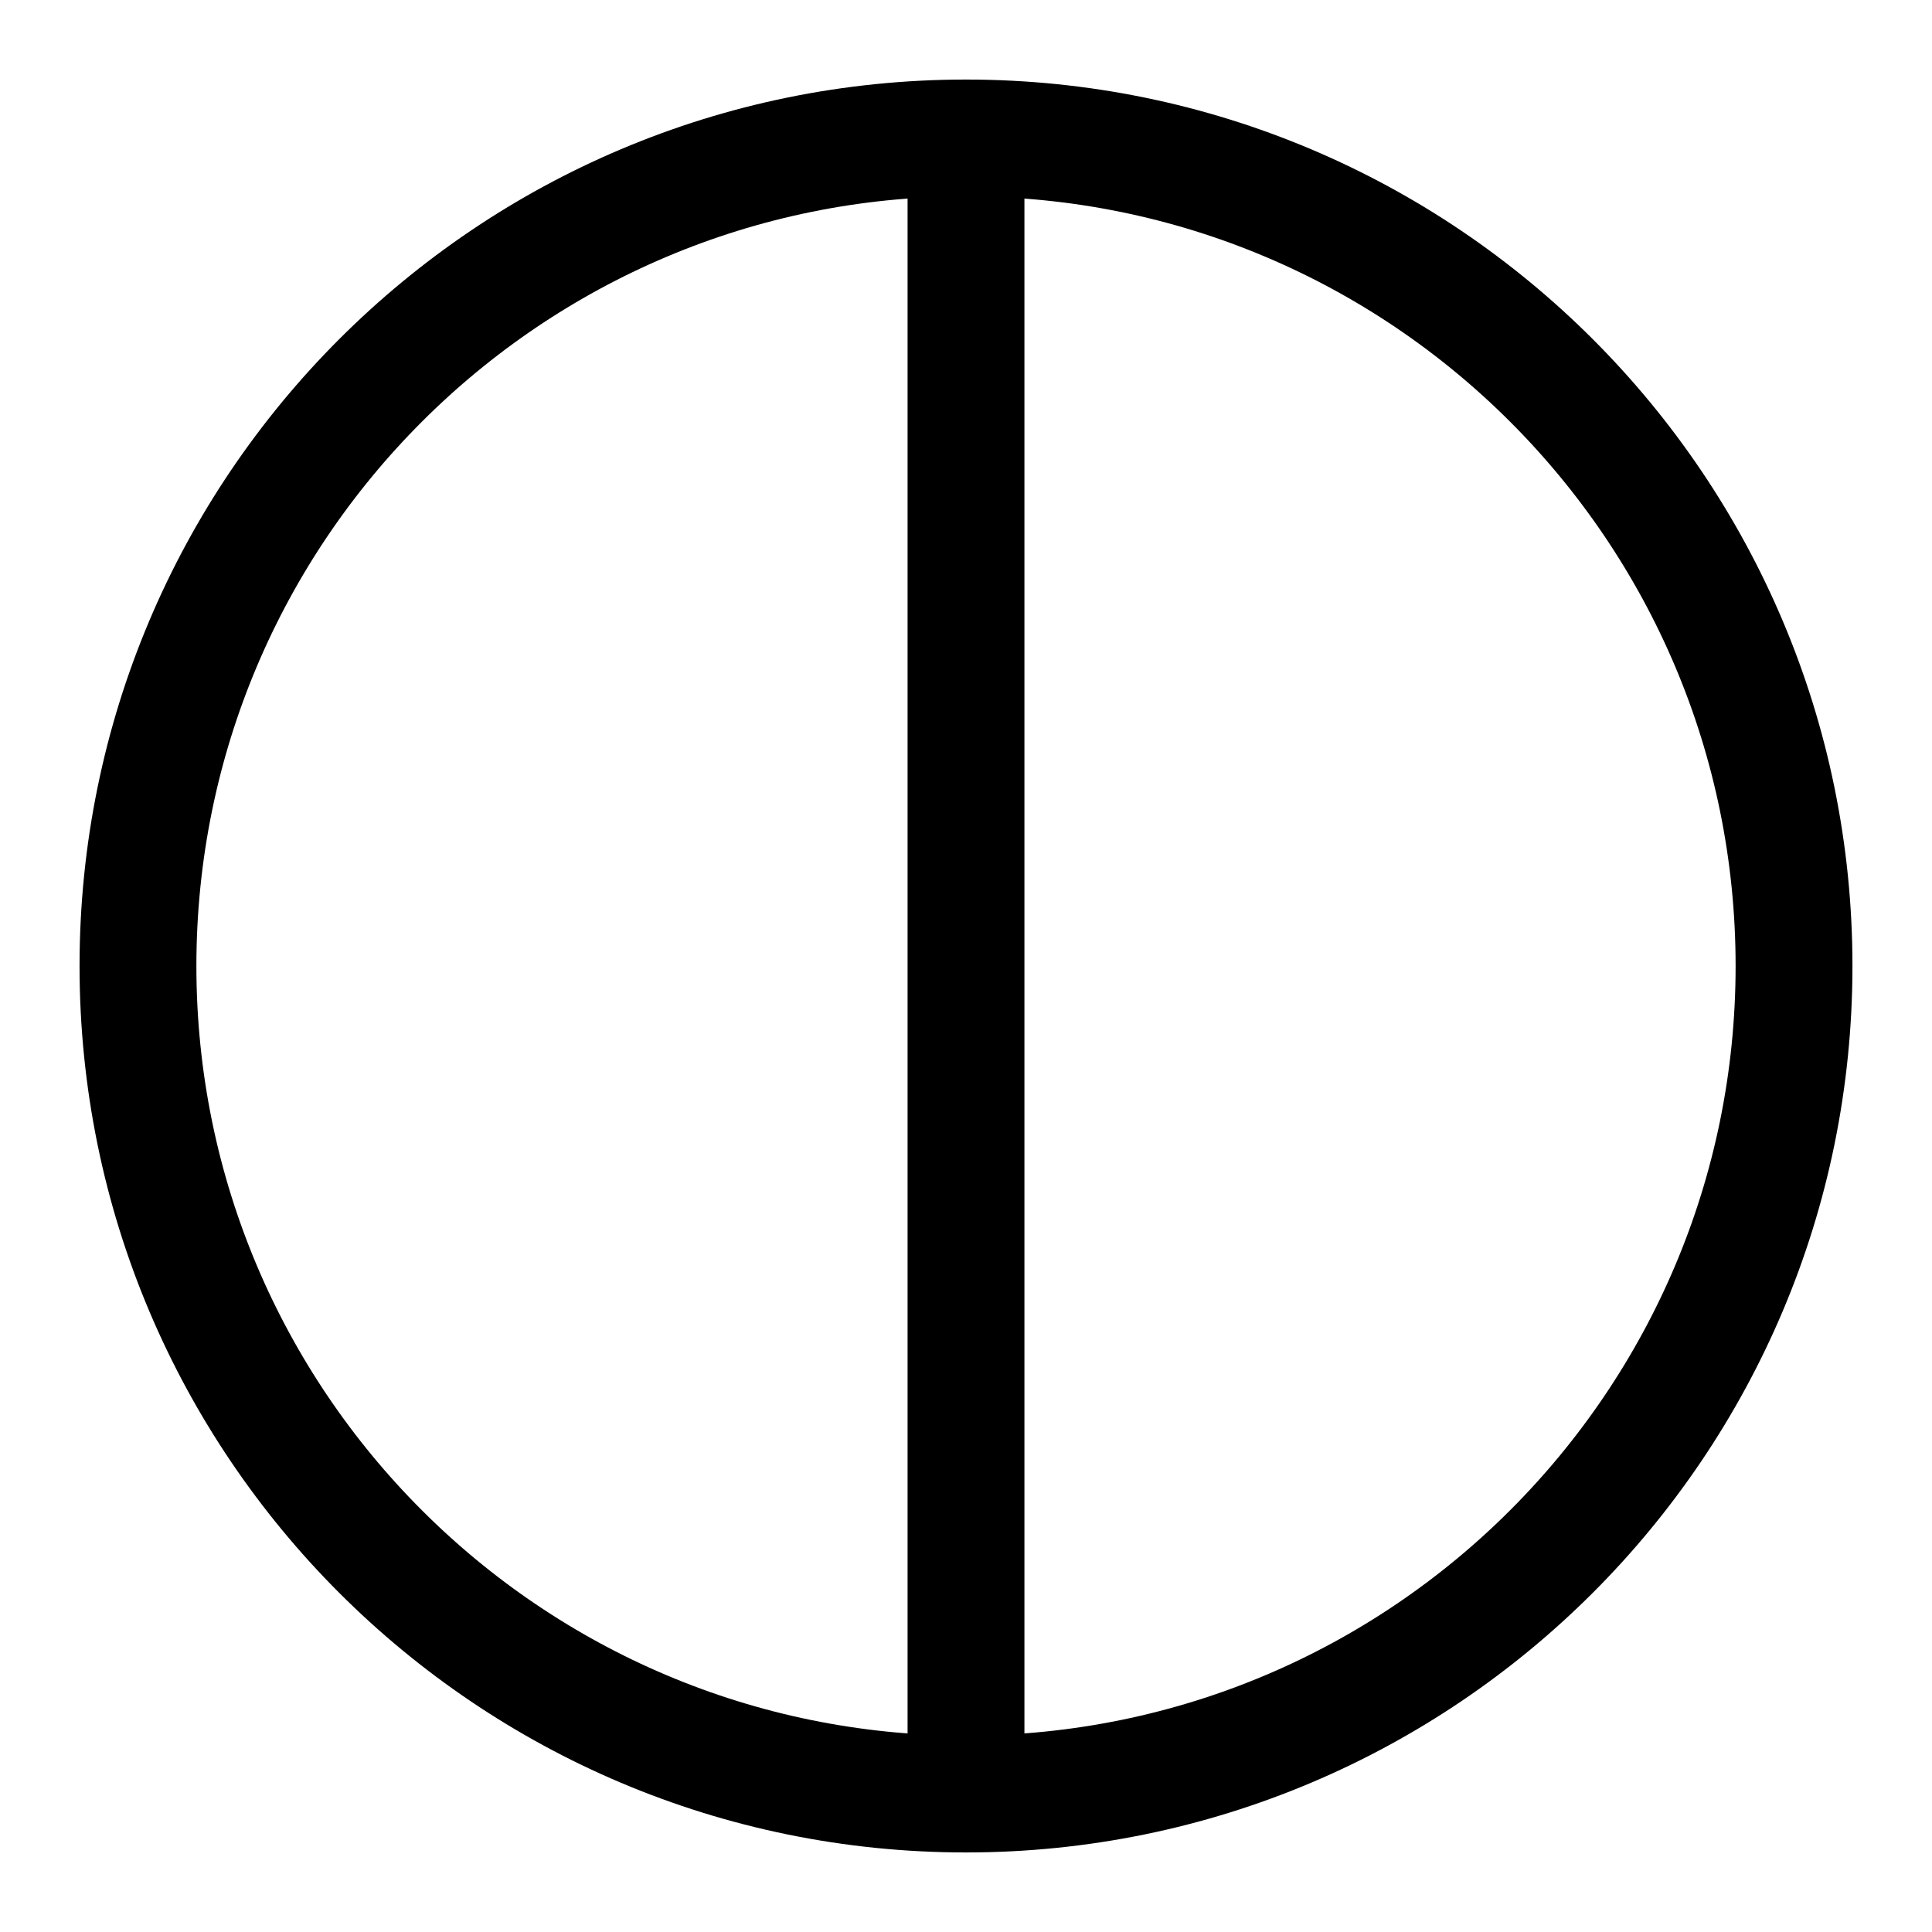
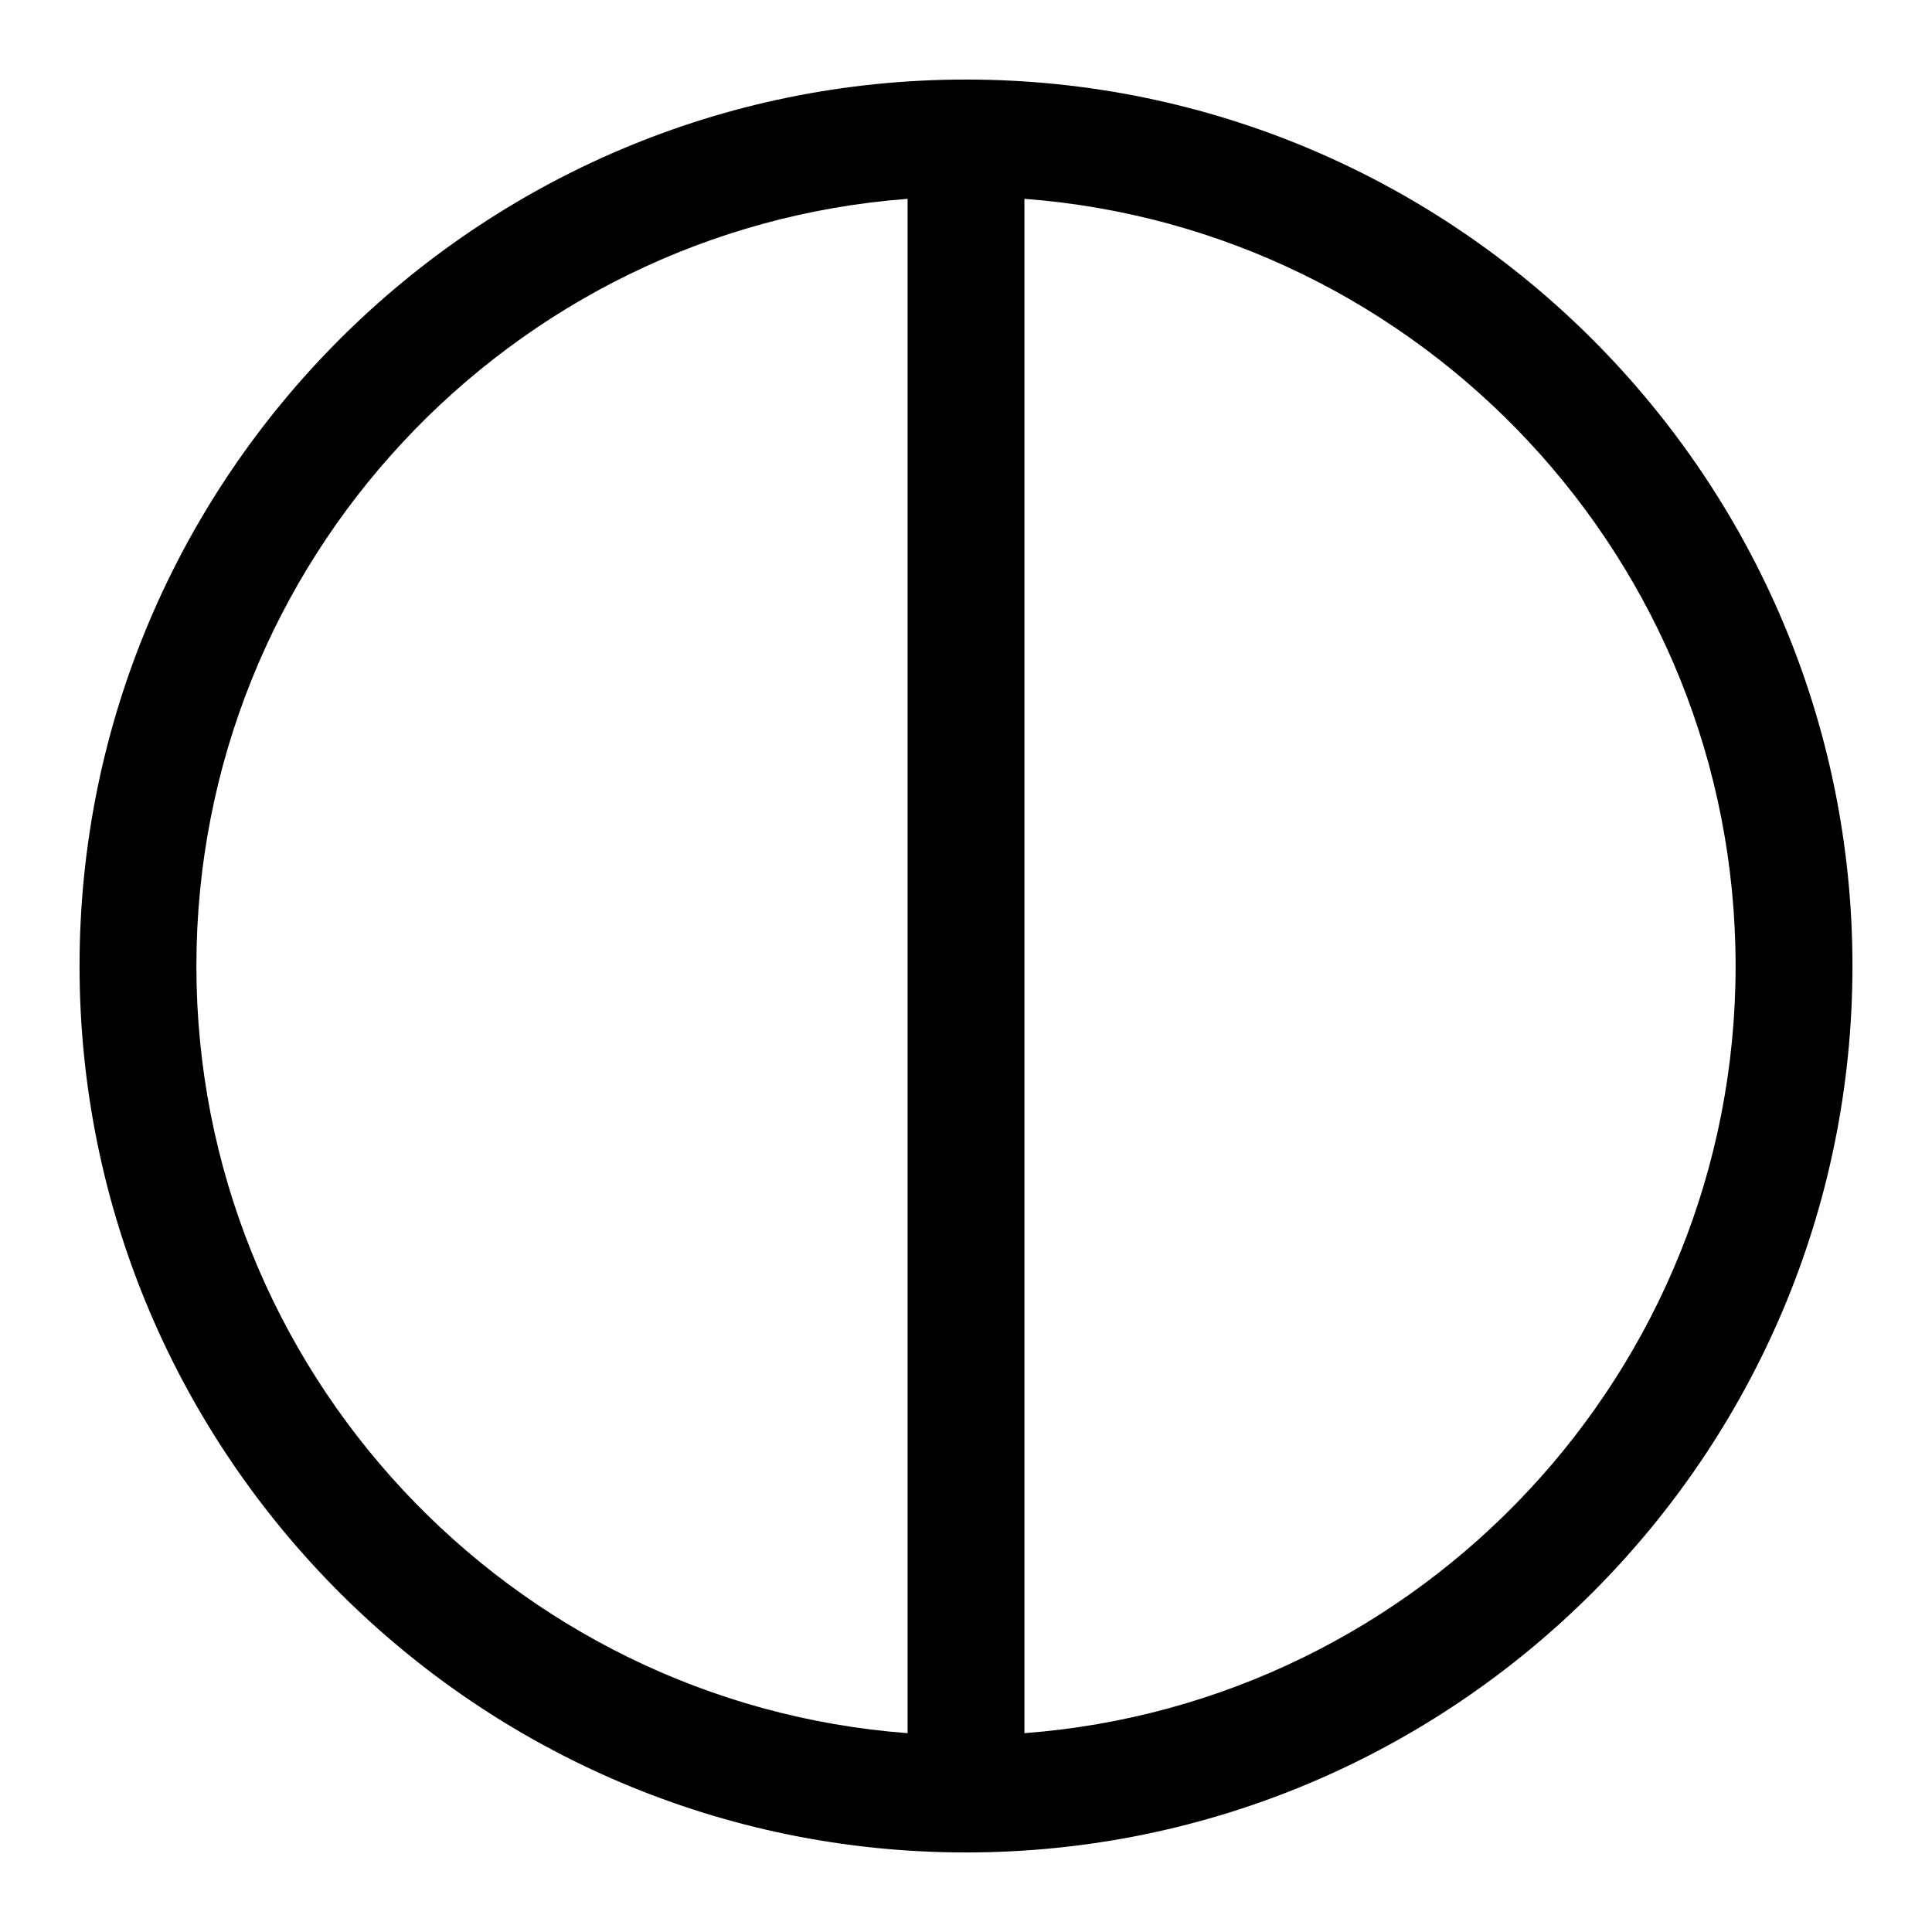
<svg xmlns="http://www.w3.org/2000/svg" version="1.1" id="Layer_1" x="0px" y="0px" width="99.21px" height="99.21px" viewBox="0 0 99.21 99.21" enable-background="new 0 0 99.21 99.21" xml:space="preserve">
-   <circle fill="none" stroke="#000000" stroke-width="6" stroke-miterlimit="10" cx="49.605" cy="49.605" r="42.52" />
-   <line fill="none" stroke="#000000" stroke-width="6" stroke-miterlimit="10" x1="49.605" y1="7.085" x2="49.605" y2="92.125" />
+   <path d="M49.605,4.085c-25.1,0-45.52,20.42-45.52,45.52s20.42,45.52,45.52,45.52s45.52-20.42,45.52-45.52S74.705,4.085,49.605,4.085  z M10.085,49.605c0-20.781,16.126-37.855,36.52-39.395V89C26.211,87.459,10.085,70.385,10.085,49.605z M52.605,89V10.21  c20.394,1.54,36.52,18.613,36.52,39.395C89.125,70.385,72.999,87.459,52.605,89z" />
</svg>
